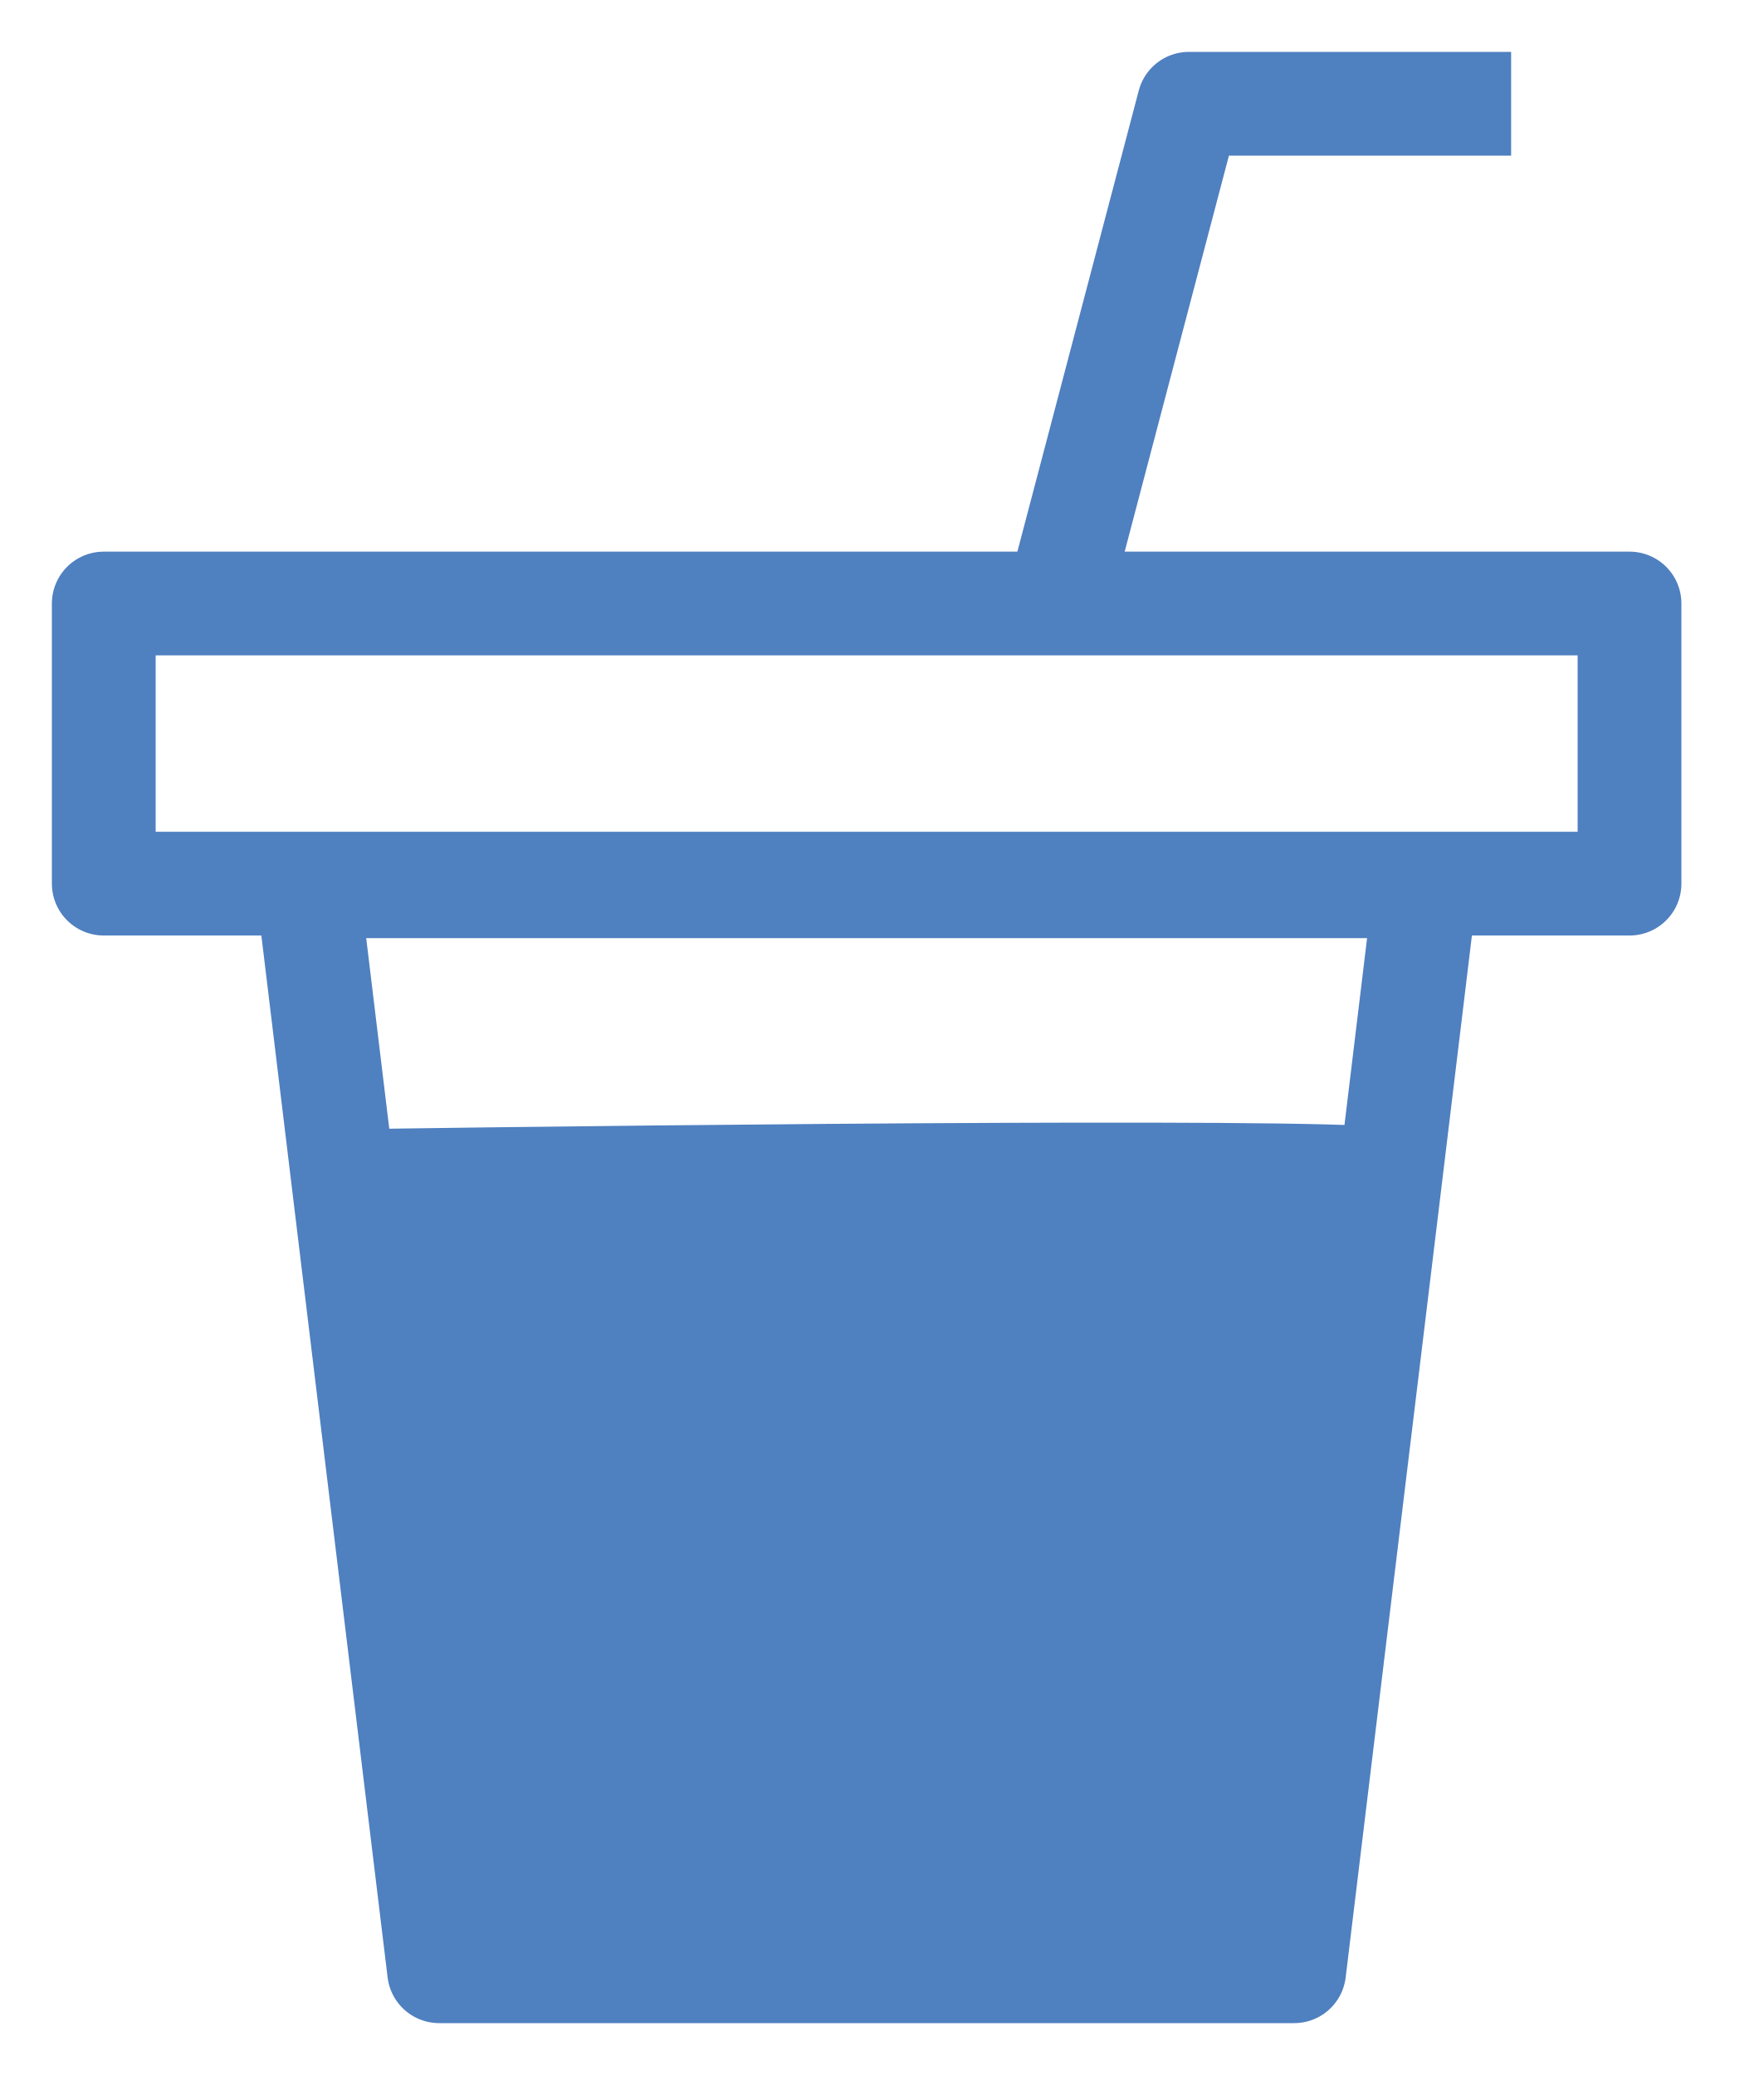
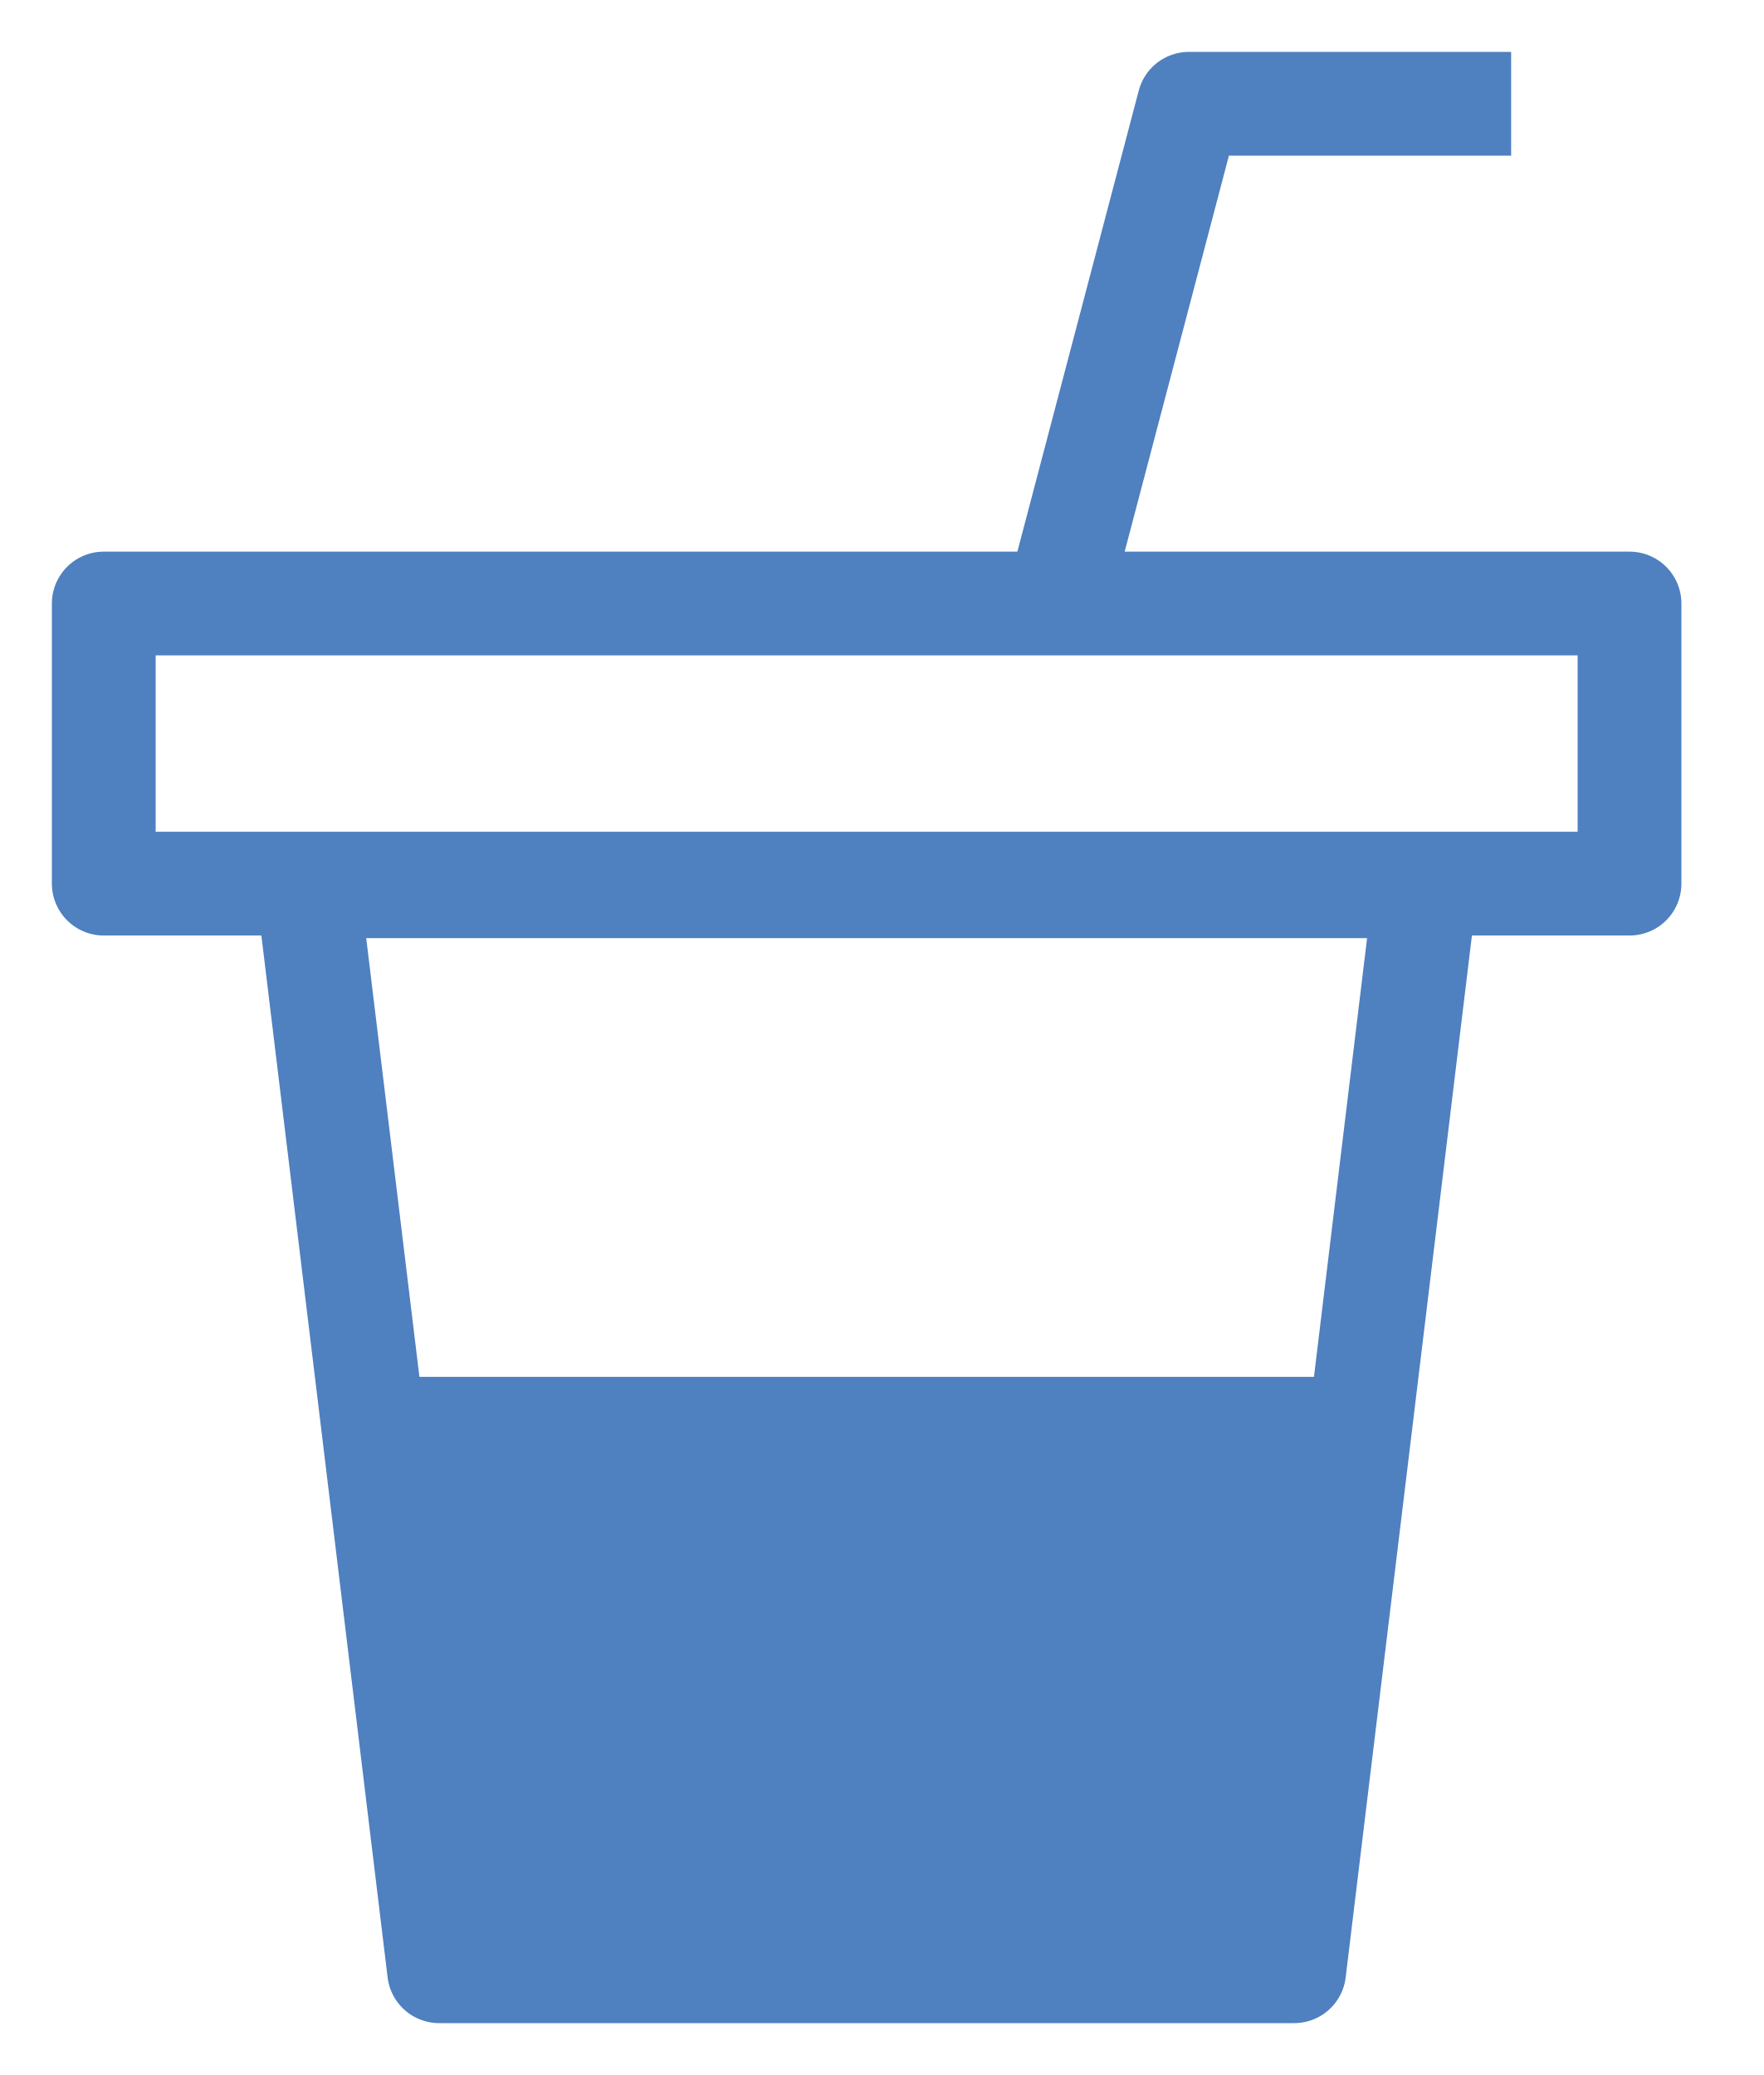
<svg xmlns="http://www.w3.org/2000/svg" width="17" height="20" viewBox="0 0 17 20" fill="none">
-   <path fill-rule="evenodd" clip-rule="evenodd" d="M4.232 19H12.472L13.395 11.385C13.409 11.268 6.677 11.336 3.309 11.385L4.232 19Z" fill="#4F80C0" />
-   <path d="M3.309 11.385L4.232 19H12.472L13.395 11.385M3.309 11.385L2.965 8.542H13.739L13.395 11.385M3.309 11.385C6.677 11.336 13.409 11.268 13.395 11.385" stroke="#4F80C0" stroke-linecap="round" stroke-linejoin="round" />
+   <path fill-rule="evenodd" clip-rule="evenodd" d="M4.232 19H12.472L13.106 13.771H3.599L4.232 19Z" fill="#4F80C0" />
+   <path d="M3.599 13.771L4.232 19H12.472L13.106 13.771M3.599 13.771L2.965 8.542H13.739L13.106 13.771M3.599 13.771H13.106" stroke="#4F80C0" stroke-linecap="round" stroke-linejoin="round" />
  <path d="M15.704 5.817H1V8.517H15.704V5.817Z" stroke="#4F80C0" stroke-linecap="round" stroke-linejoin="round" />
  <path d="M10.19 5.817L11.458 1H14.563" stroke="#4F80C0" stroke-linejoin="round" />
</svg>
